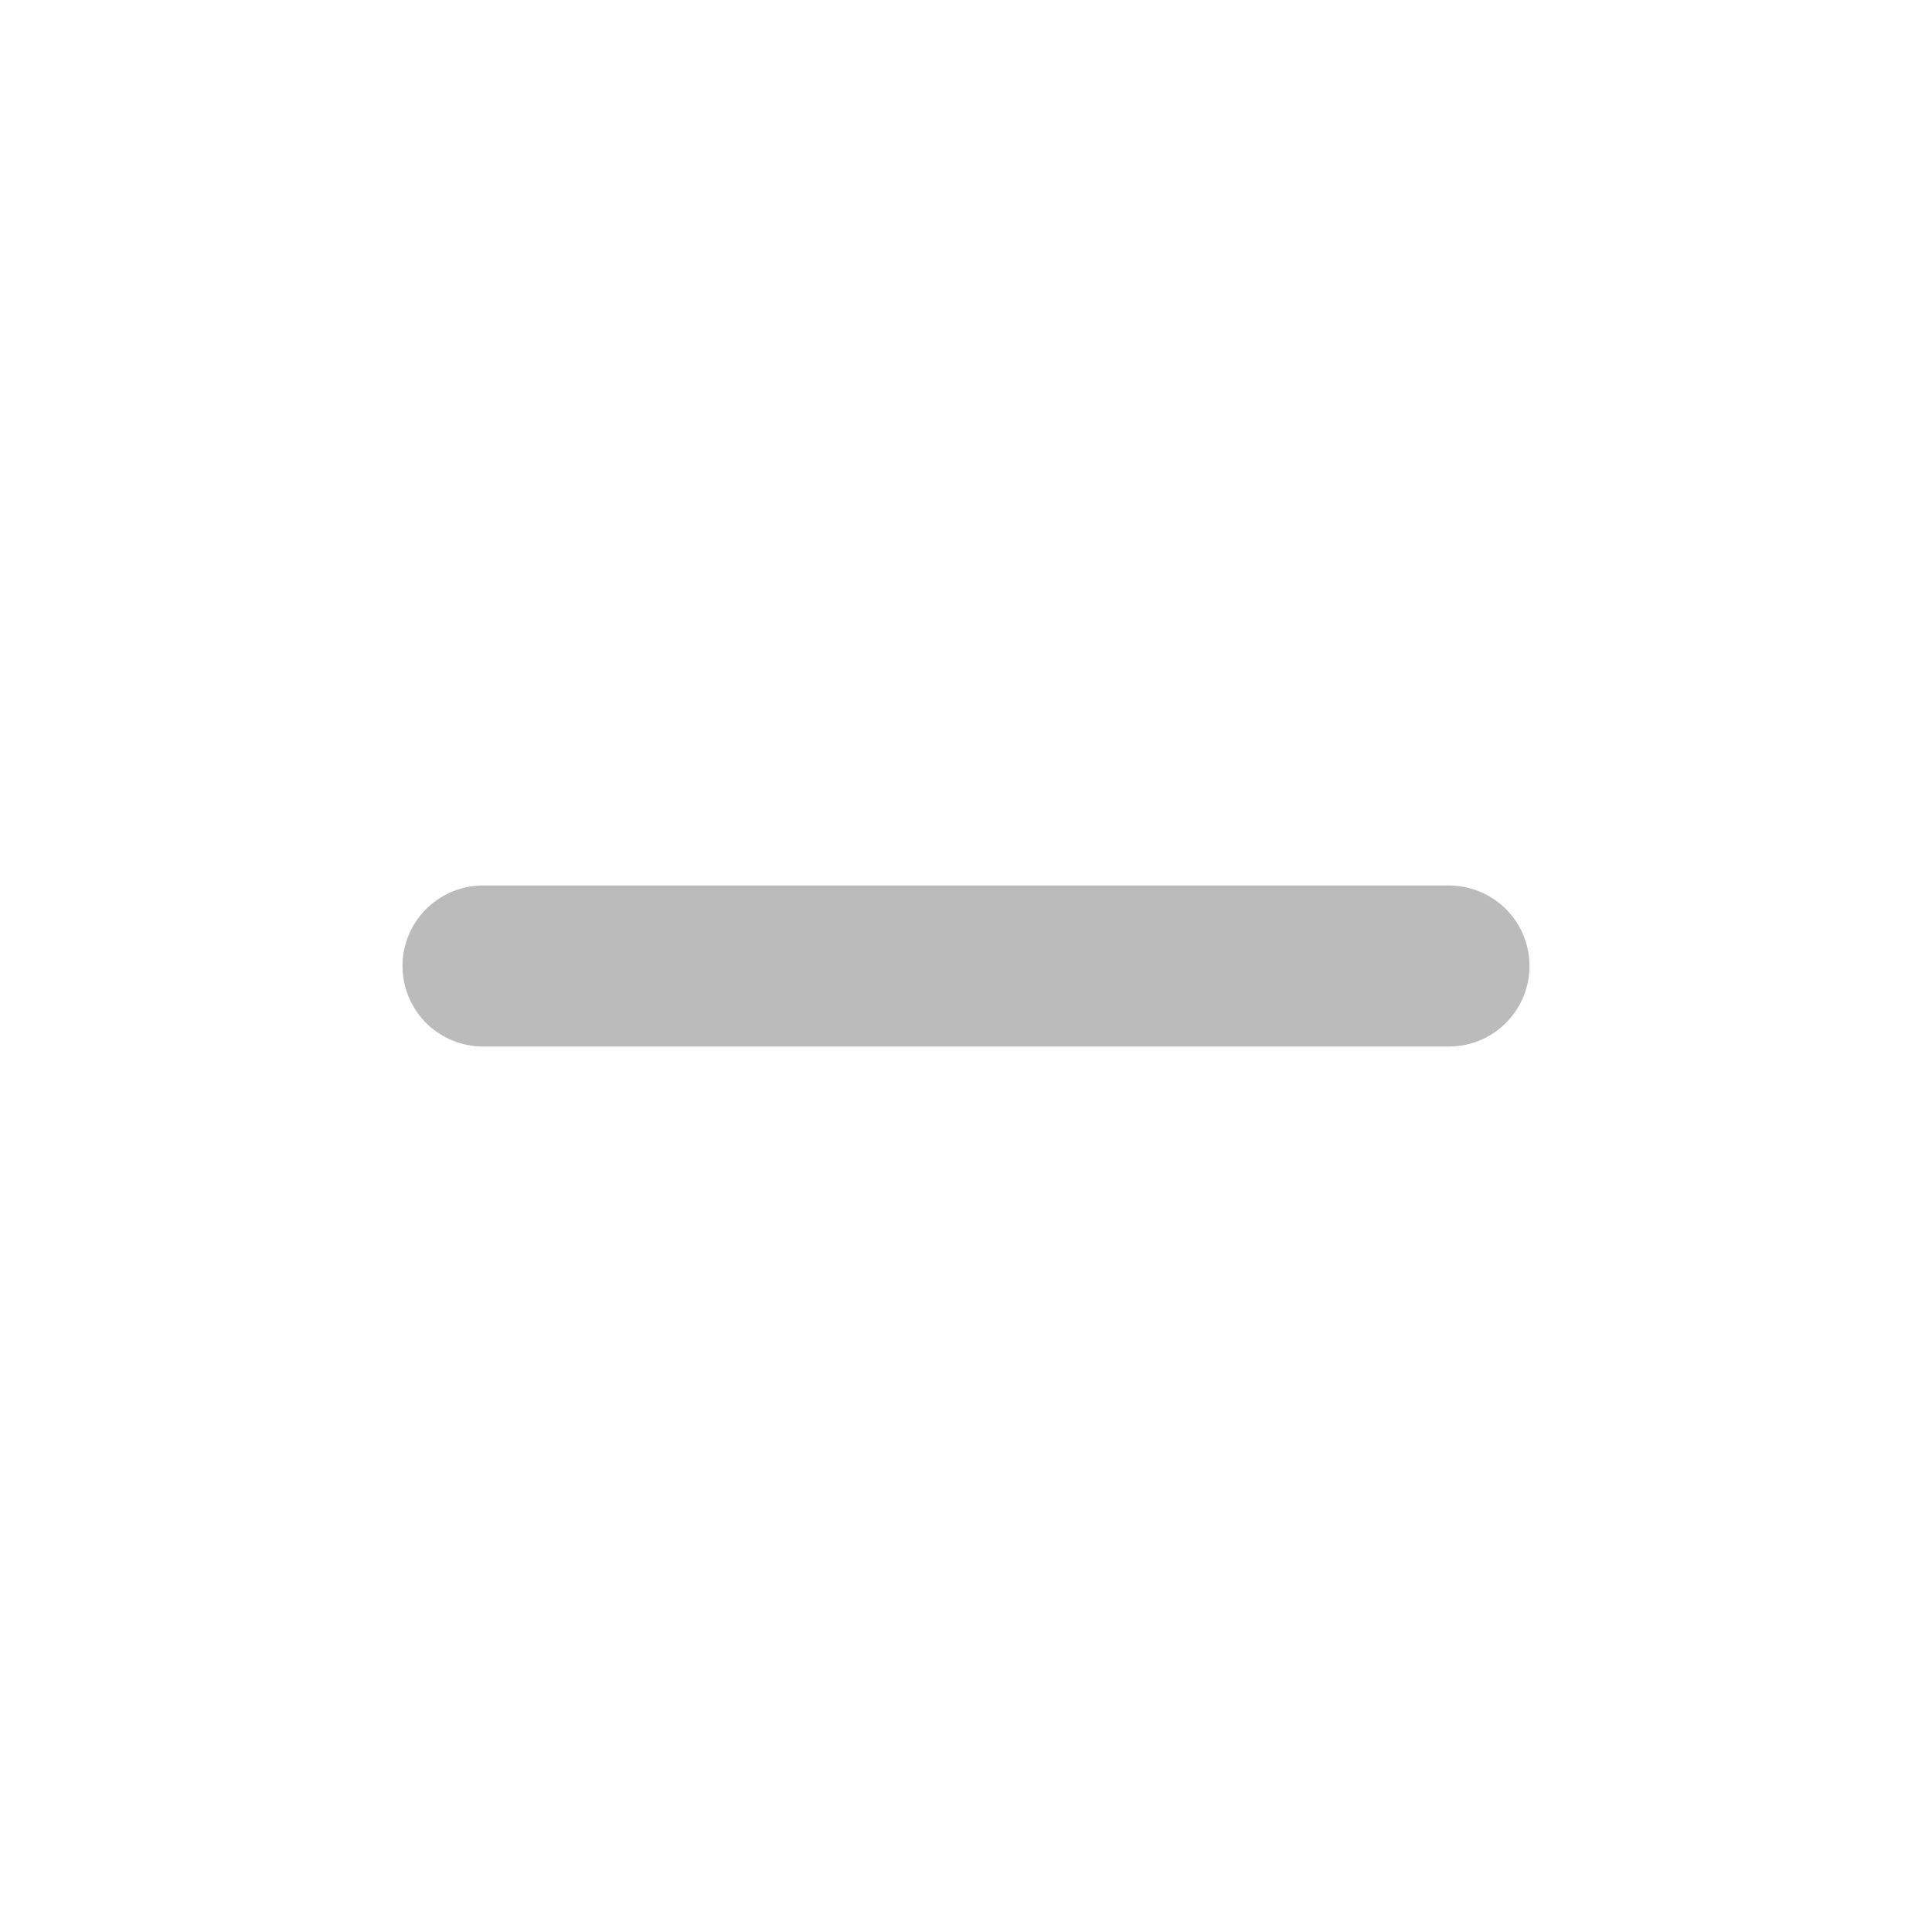
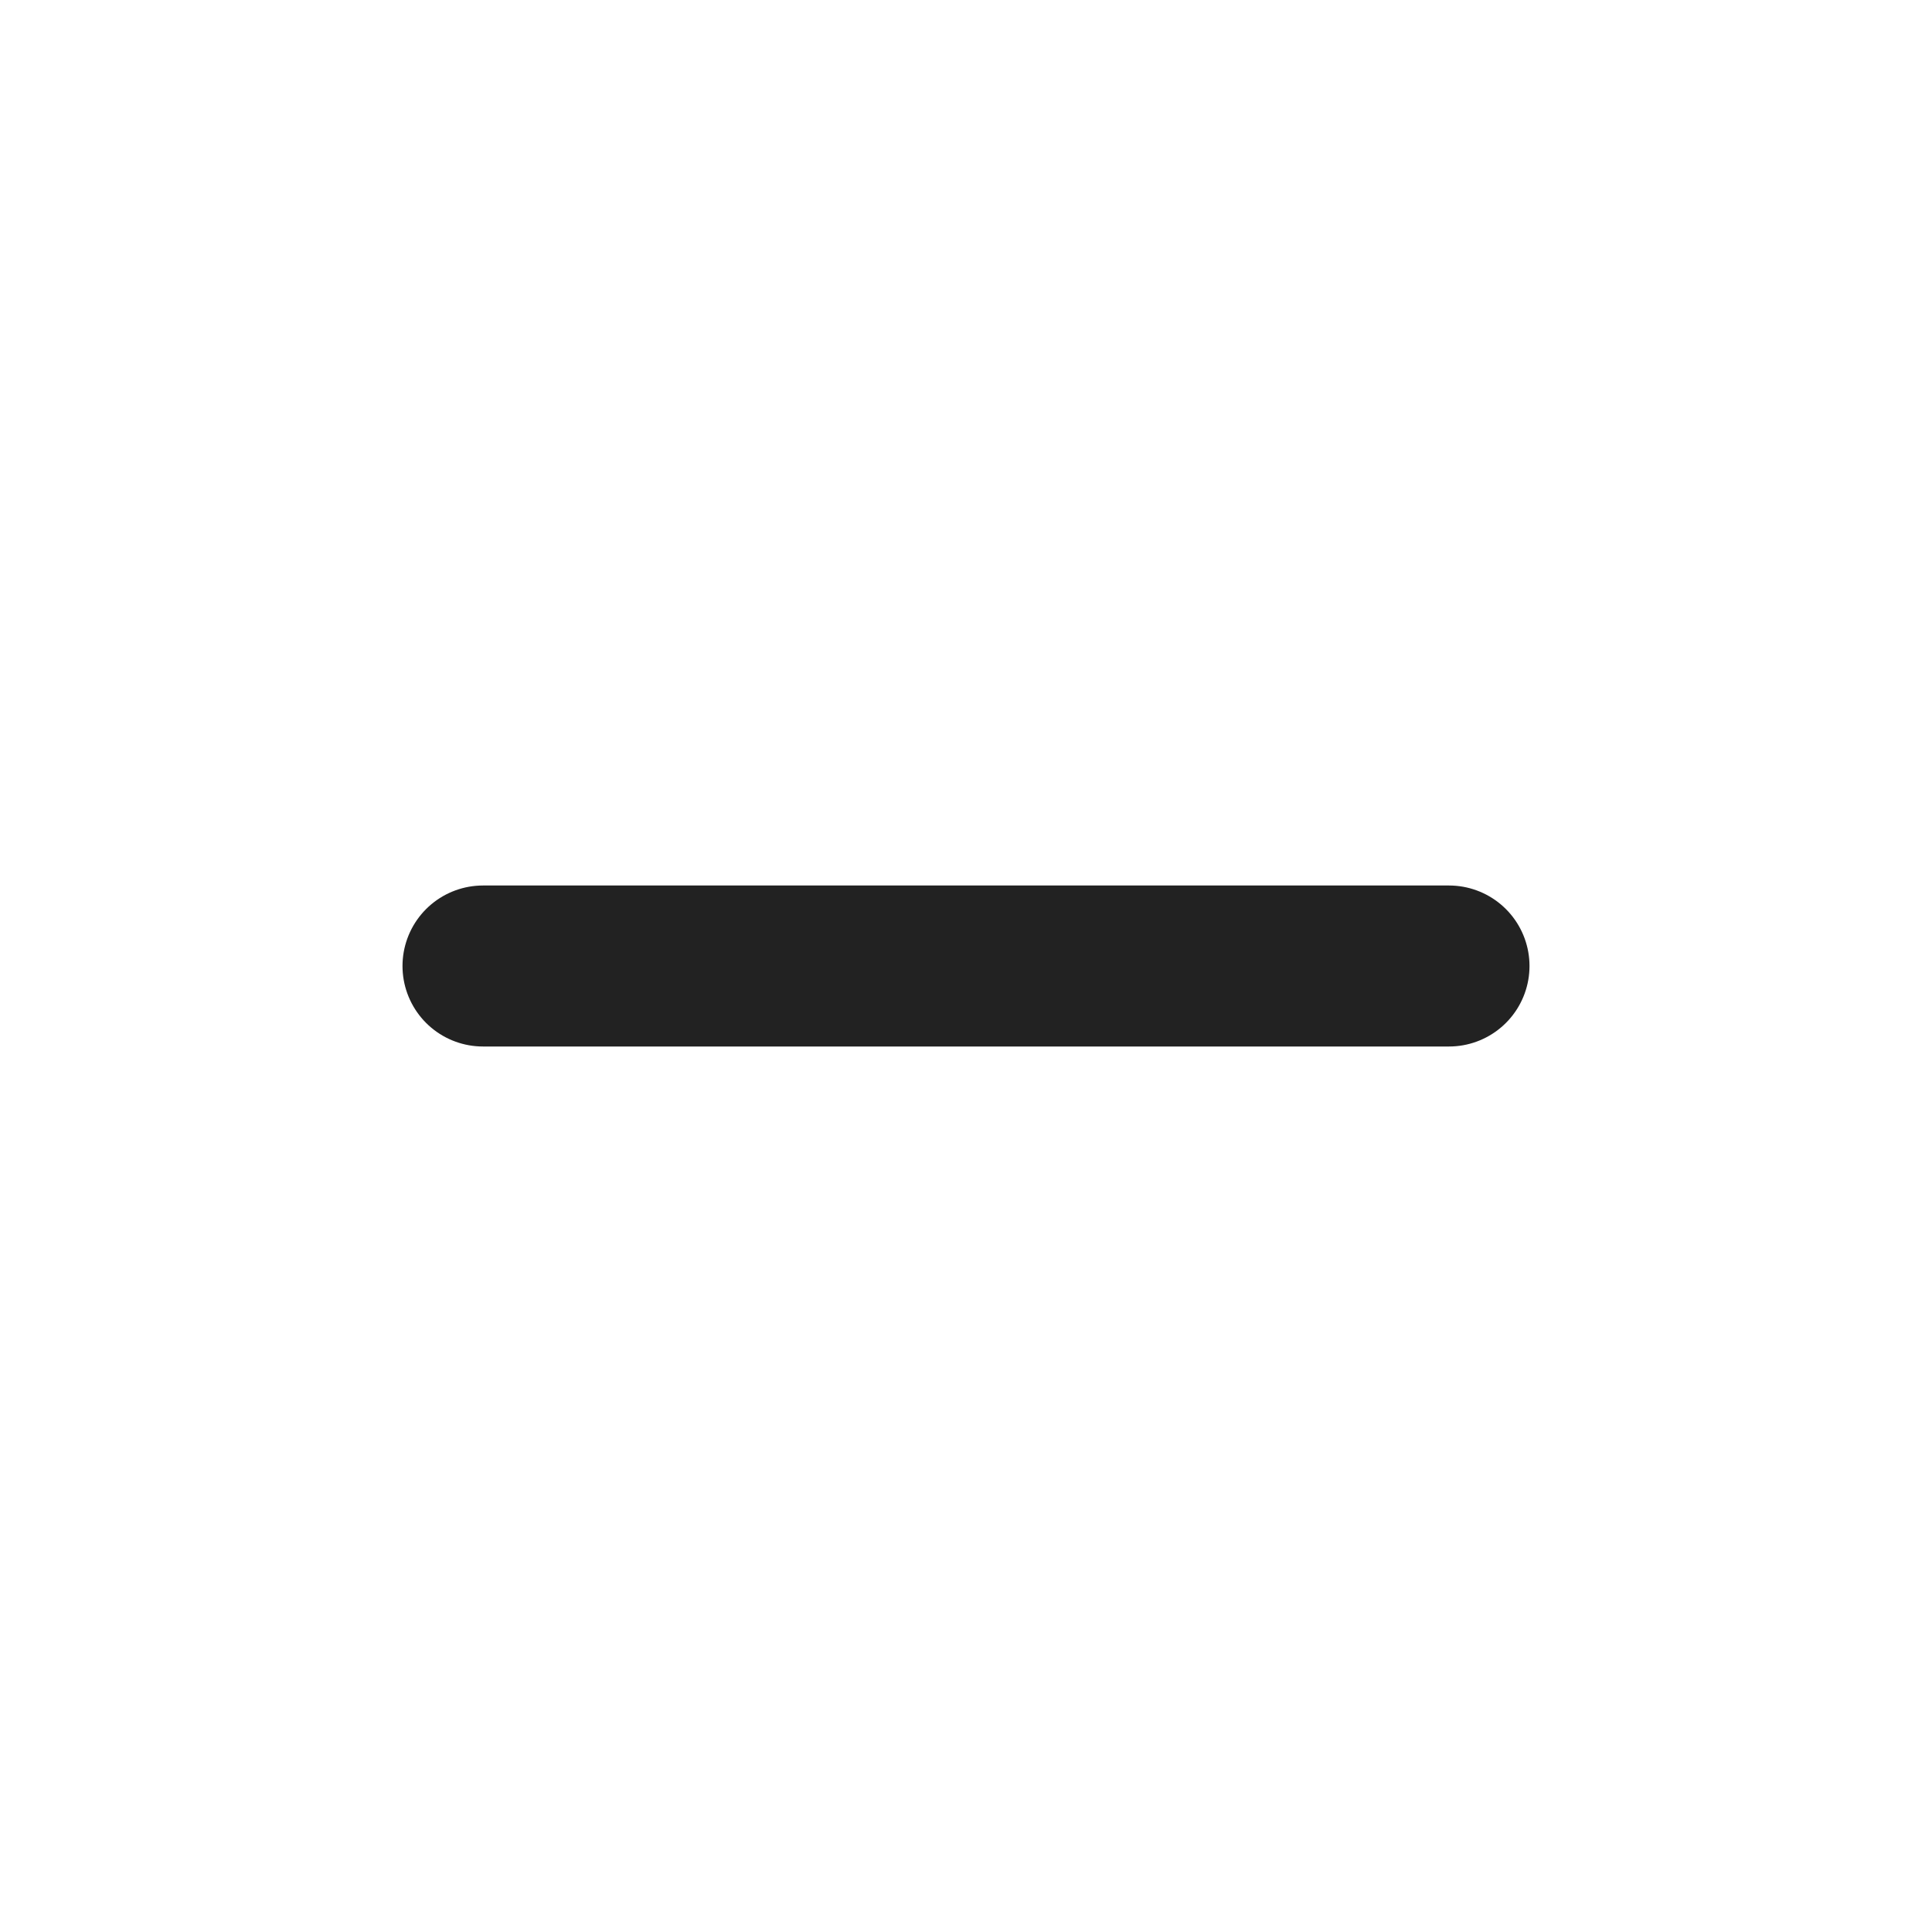
- <svg xmlns="http://www.w3.org/2000/svg" viewBox="0 0 24 24" fill="#BBBBBB">
+ <svg xmlns="http://www.w3.org/2000/svg" viewBox="0 0 24 24" fill="#222222">
  <g id="SVGRepo_bgCarrier" stroke-width="0" />
  <g id="SVGRepo_tracerCarrier" stroke-linecap="round" stroke-linejoin="round" />
  <g id="SVGRepo_iconCarrier">
-     <path d="M6 12L18 12" stroke="#BBBBBB" stroke-width="2" stroke-linecap="round" stroke-linejoin="round" />
+     <path d="M6 12L18 12" stroke="#222222" stroke-width="2" stroke-linecap="round" stroke-linejoin="round" />
  </g>
</svg>
